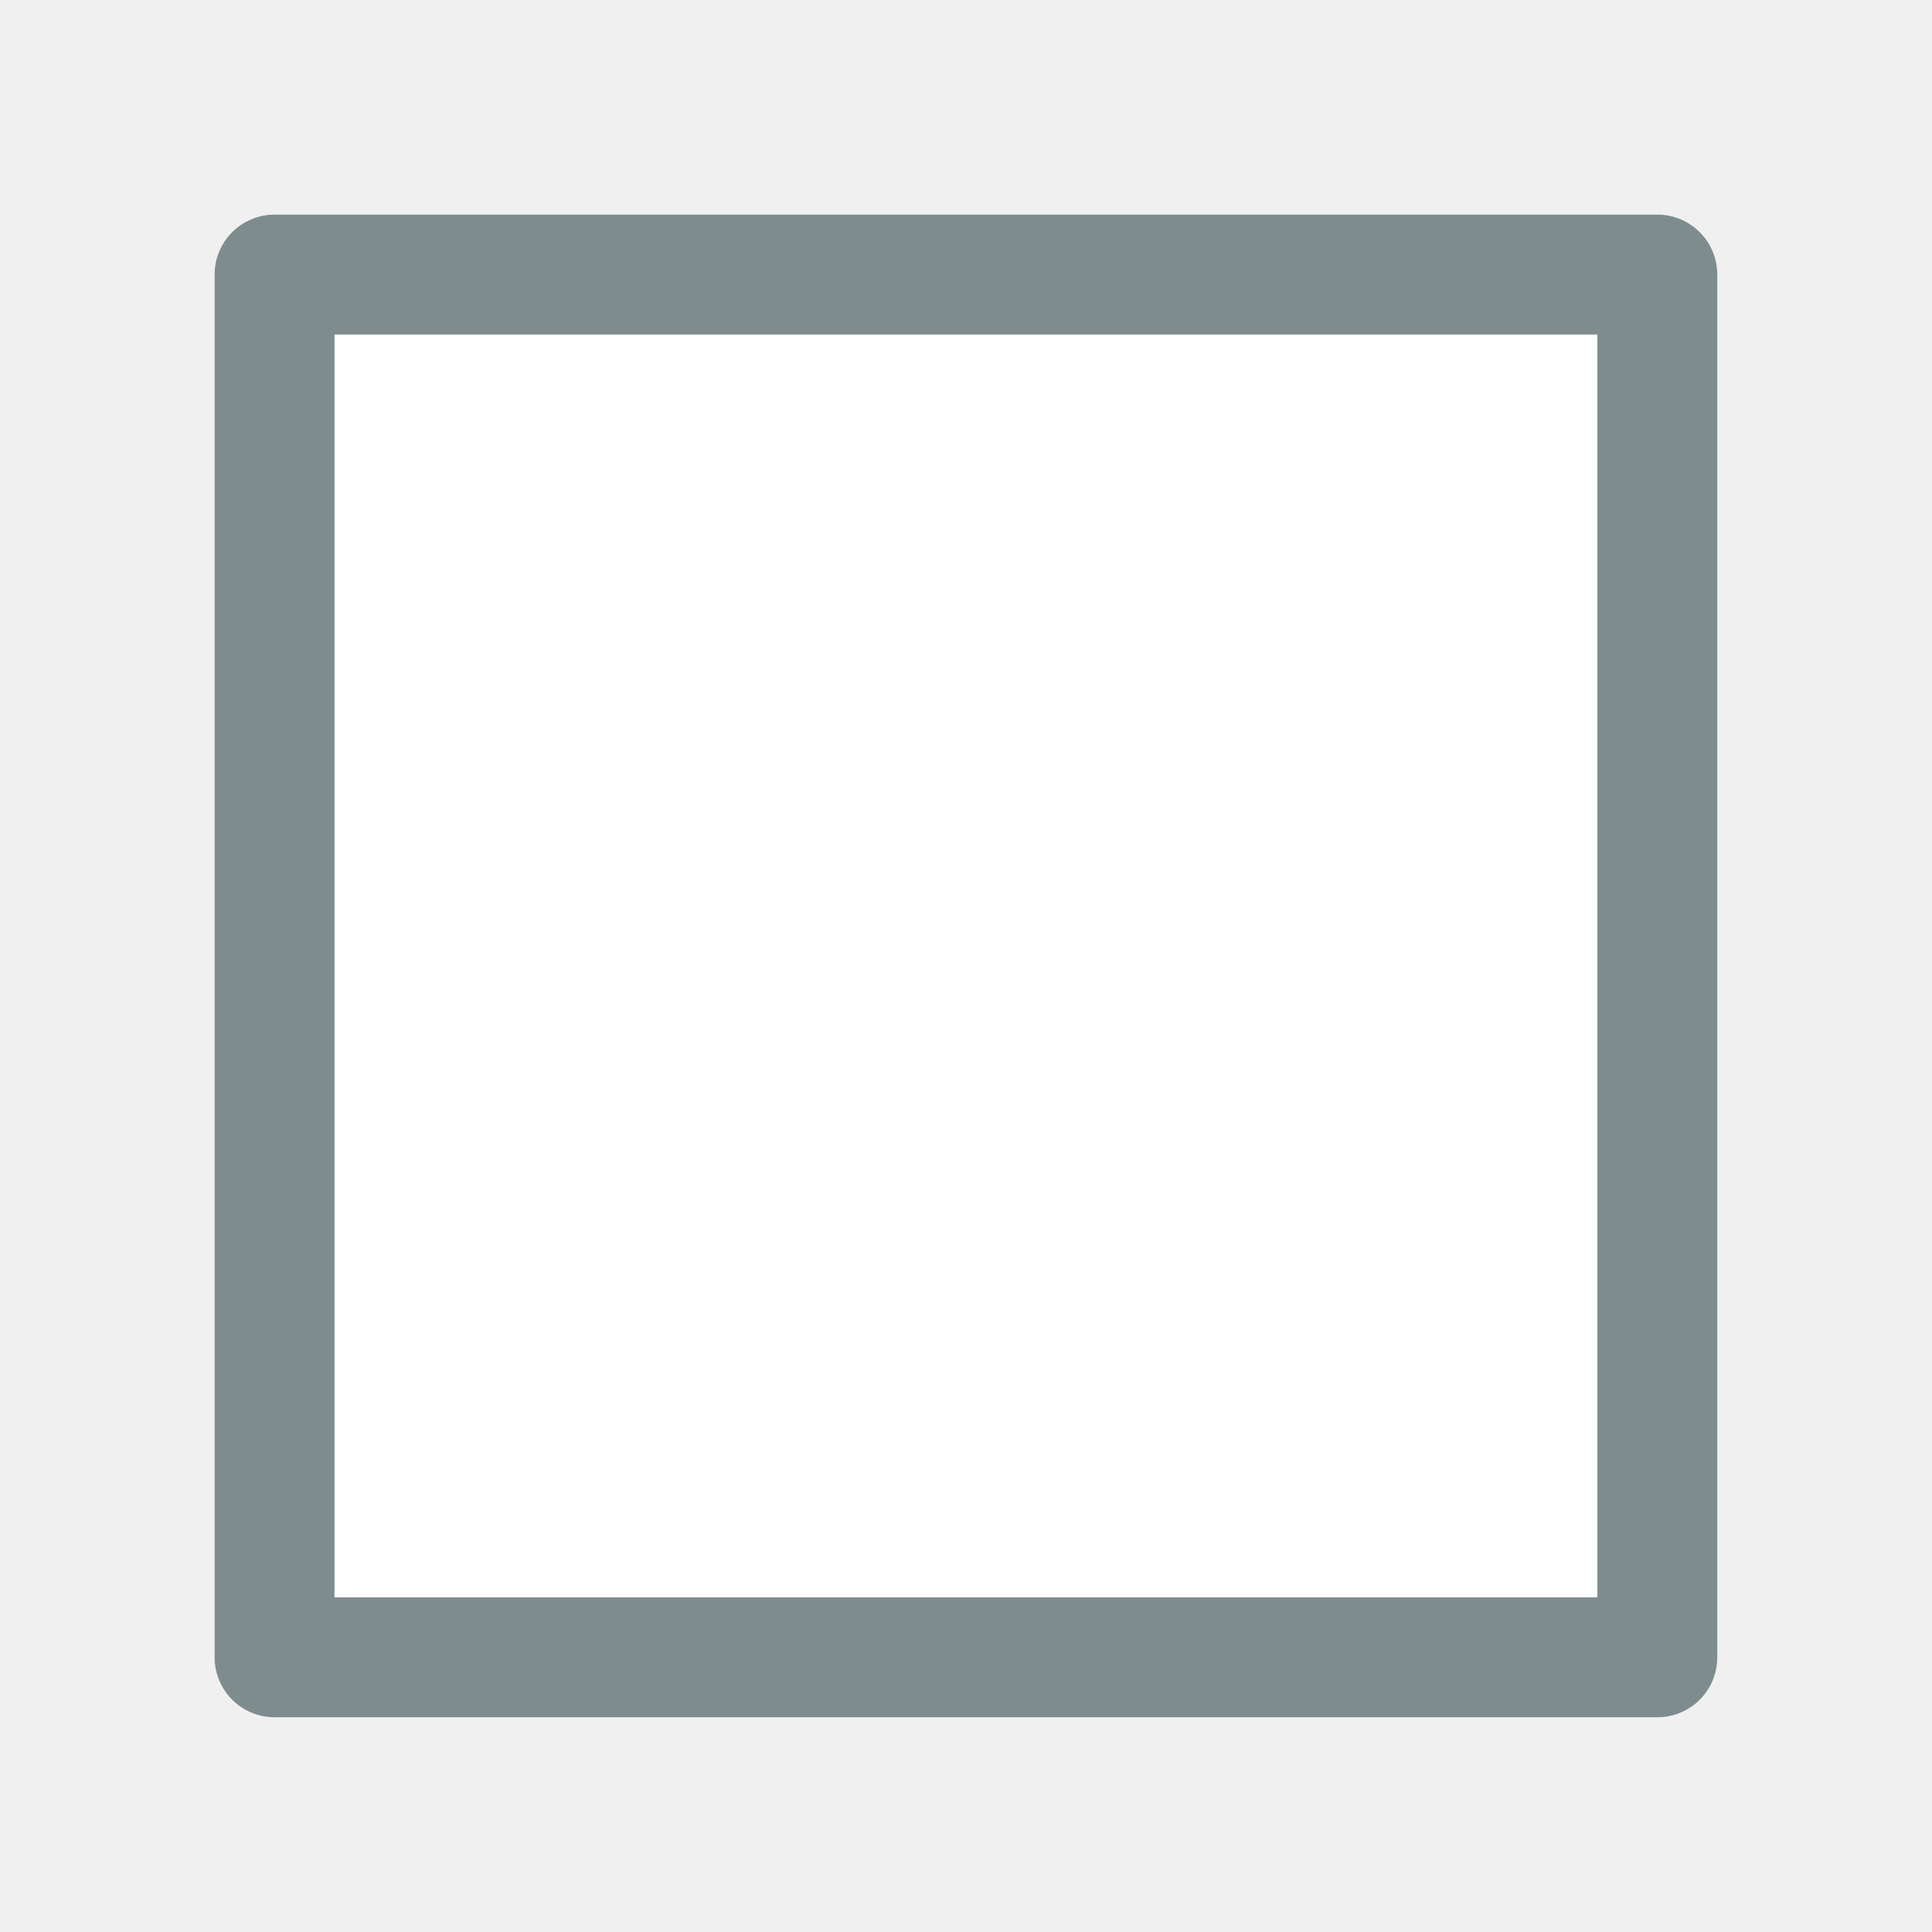
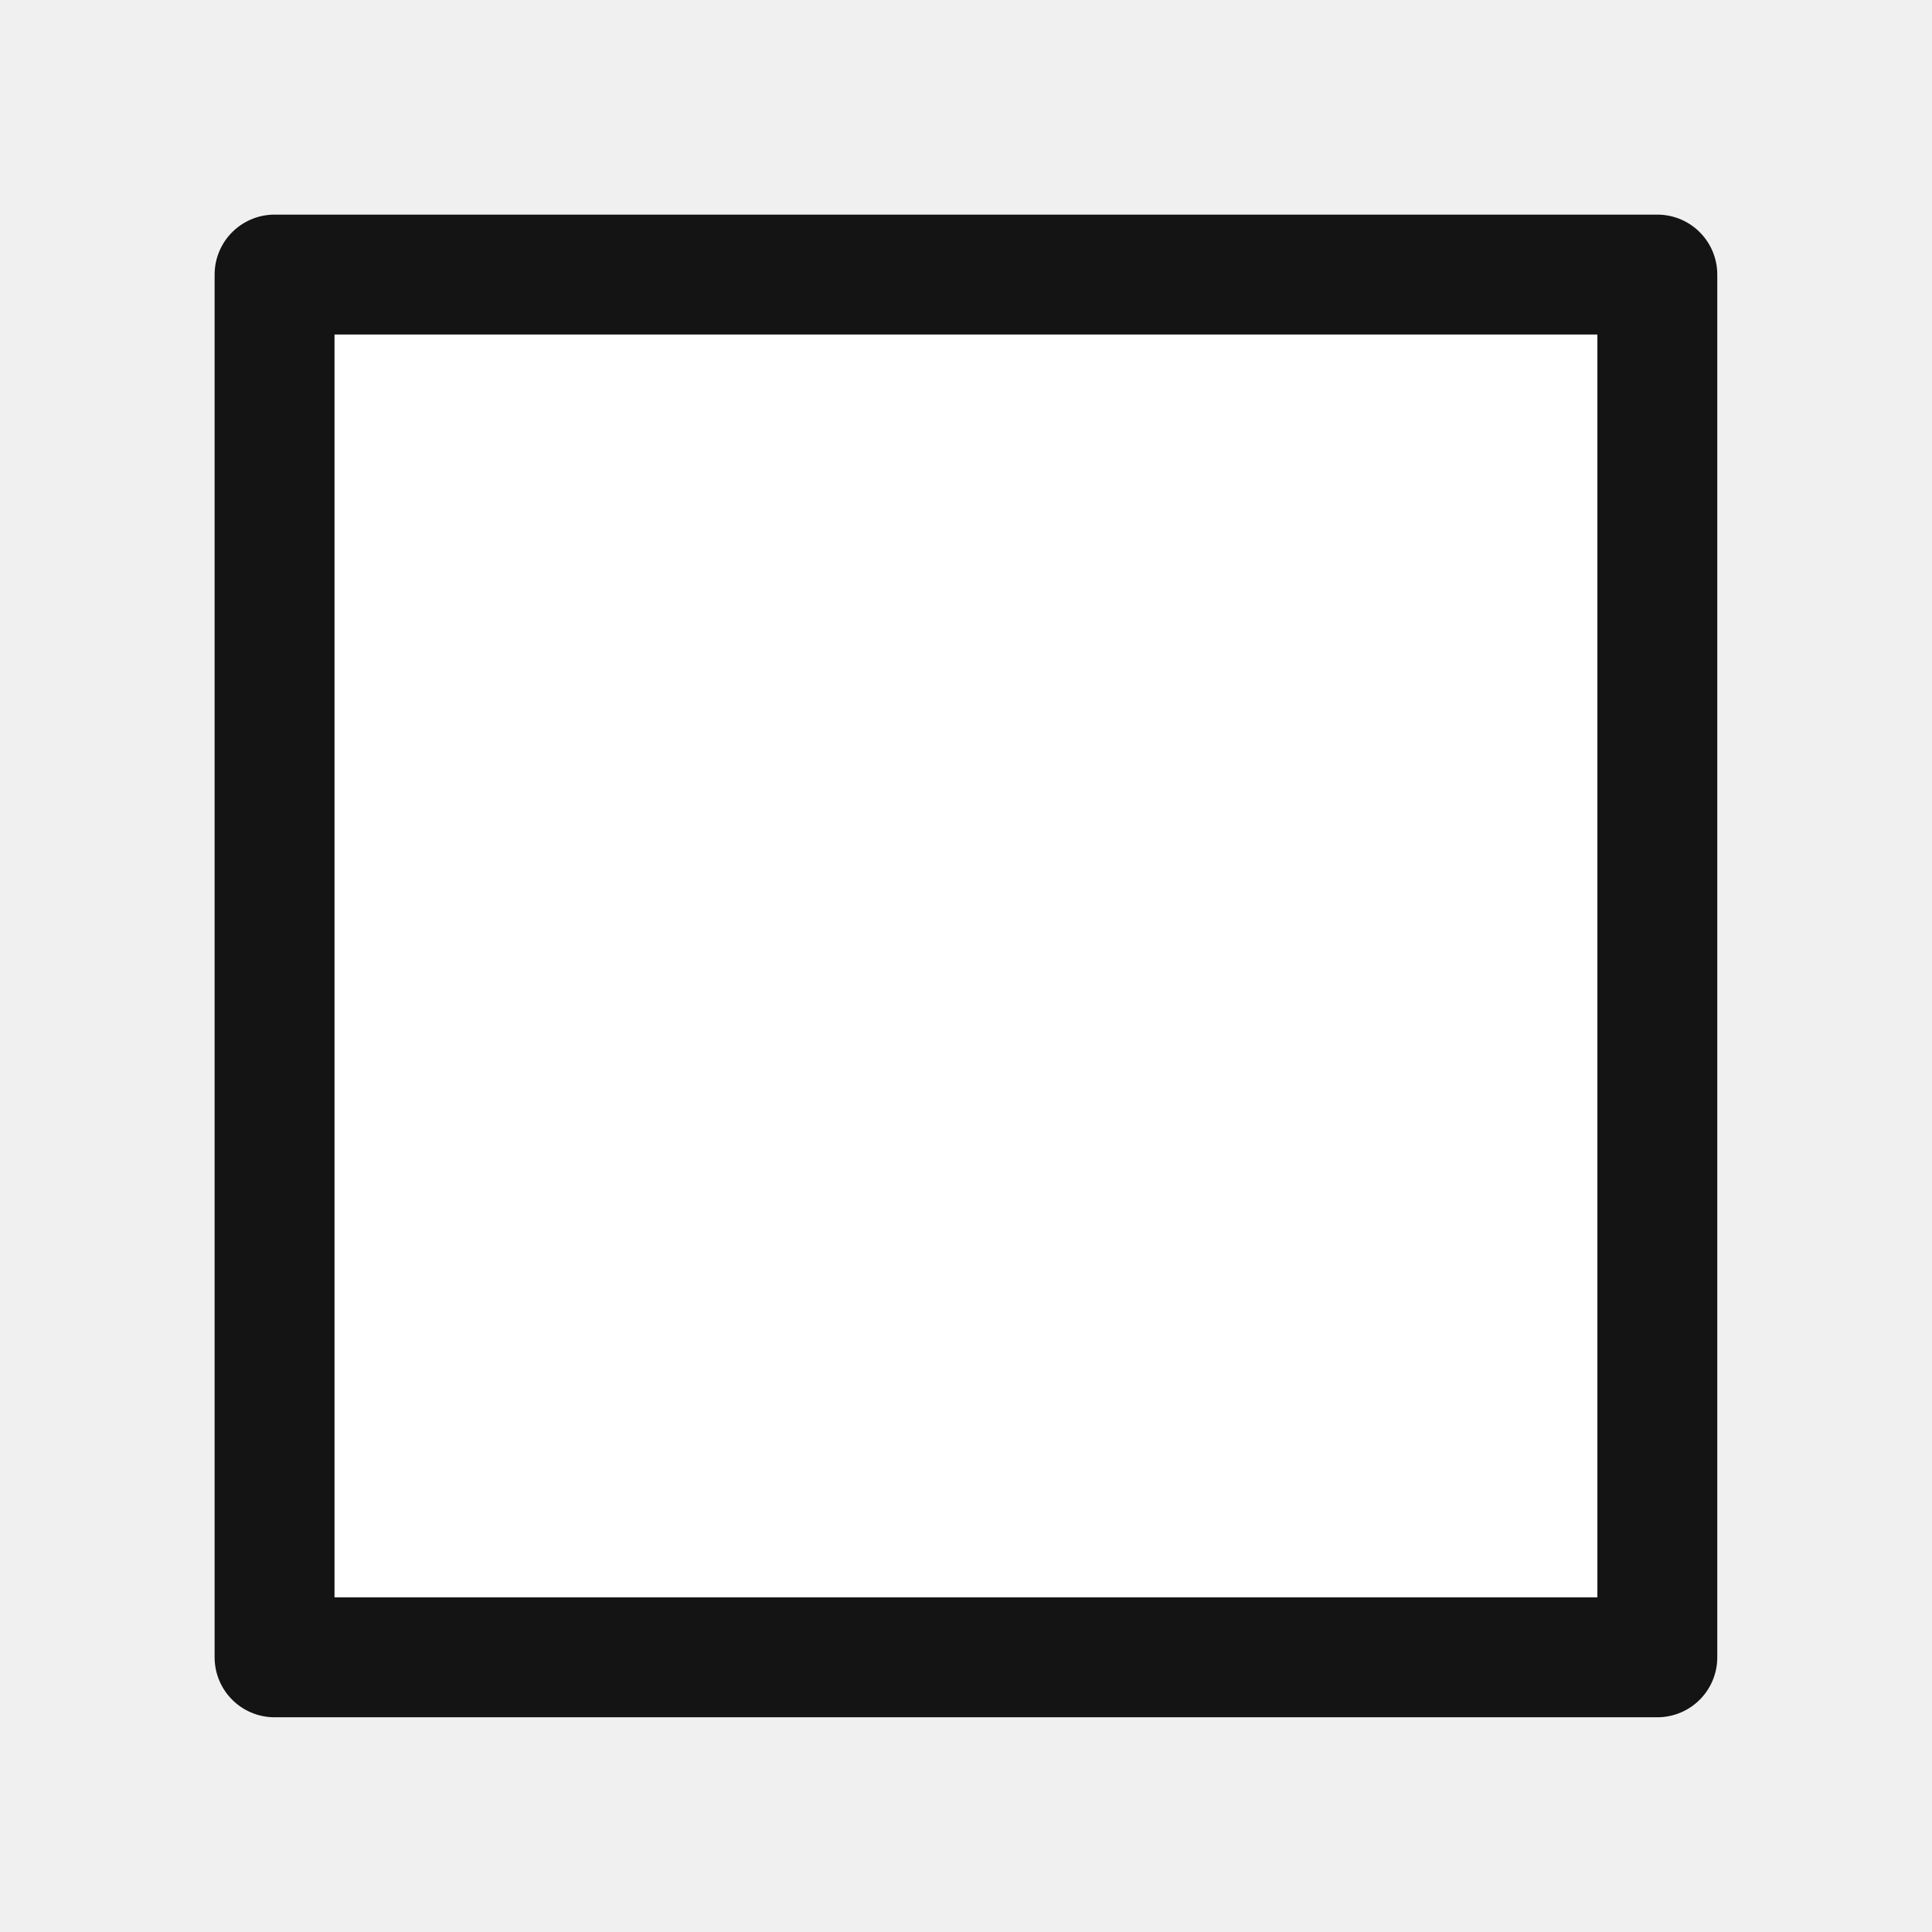
<svg xmlns="http://www.w3.org/2000/svg" xml:space="preserve" width="18" height="18">
-   <path fill="#fff" stroke="#7f8c8d" stroke-linejoin="round" stroke-width="1.117" d="M2.558 2.558h12.883v12.883H2.558z" />
+   <path fill="#fff" stroke="#141414" stroke-linejoin="round" stroke-width="1.117" d="M2.558 2.558h12.883v12.883H2.558z" />
</svg>
